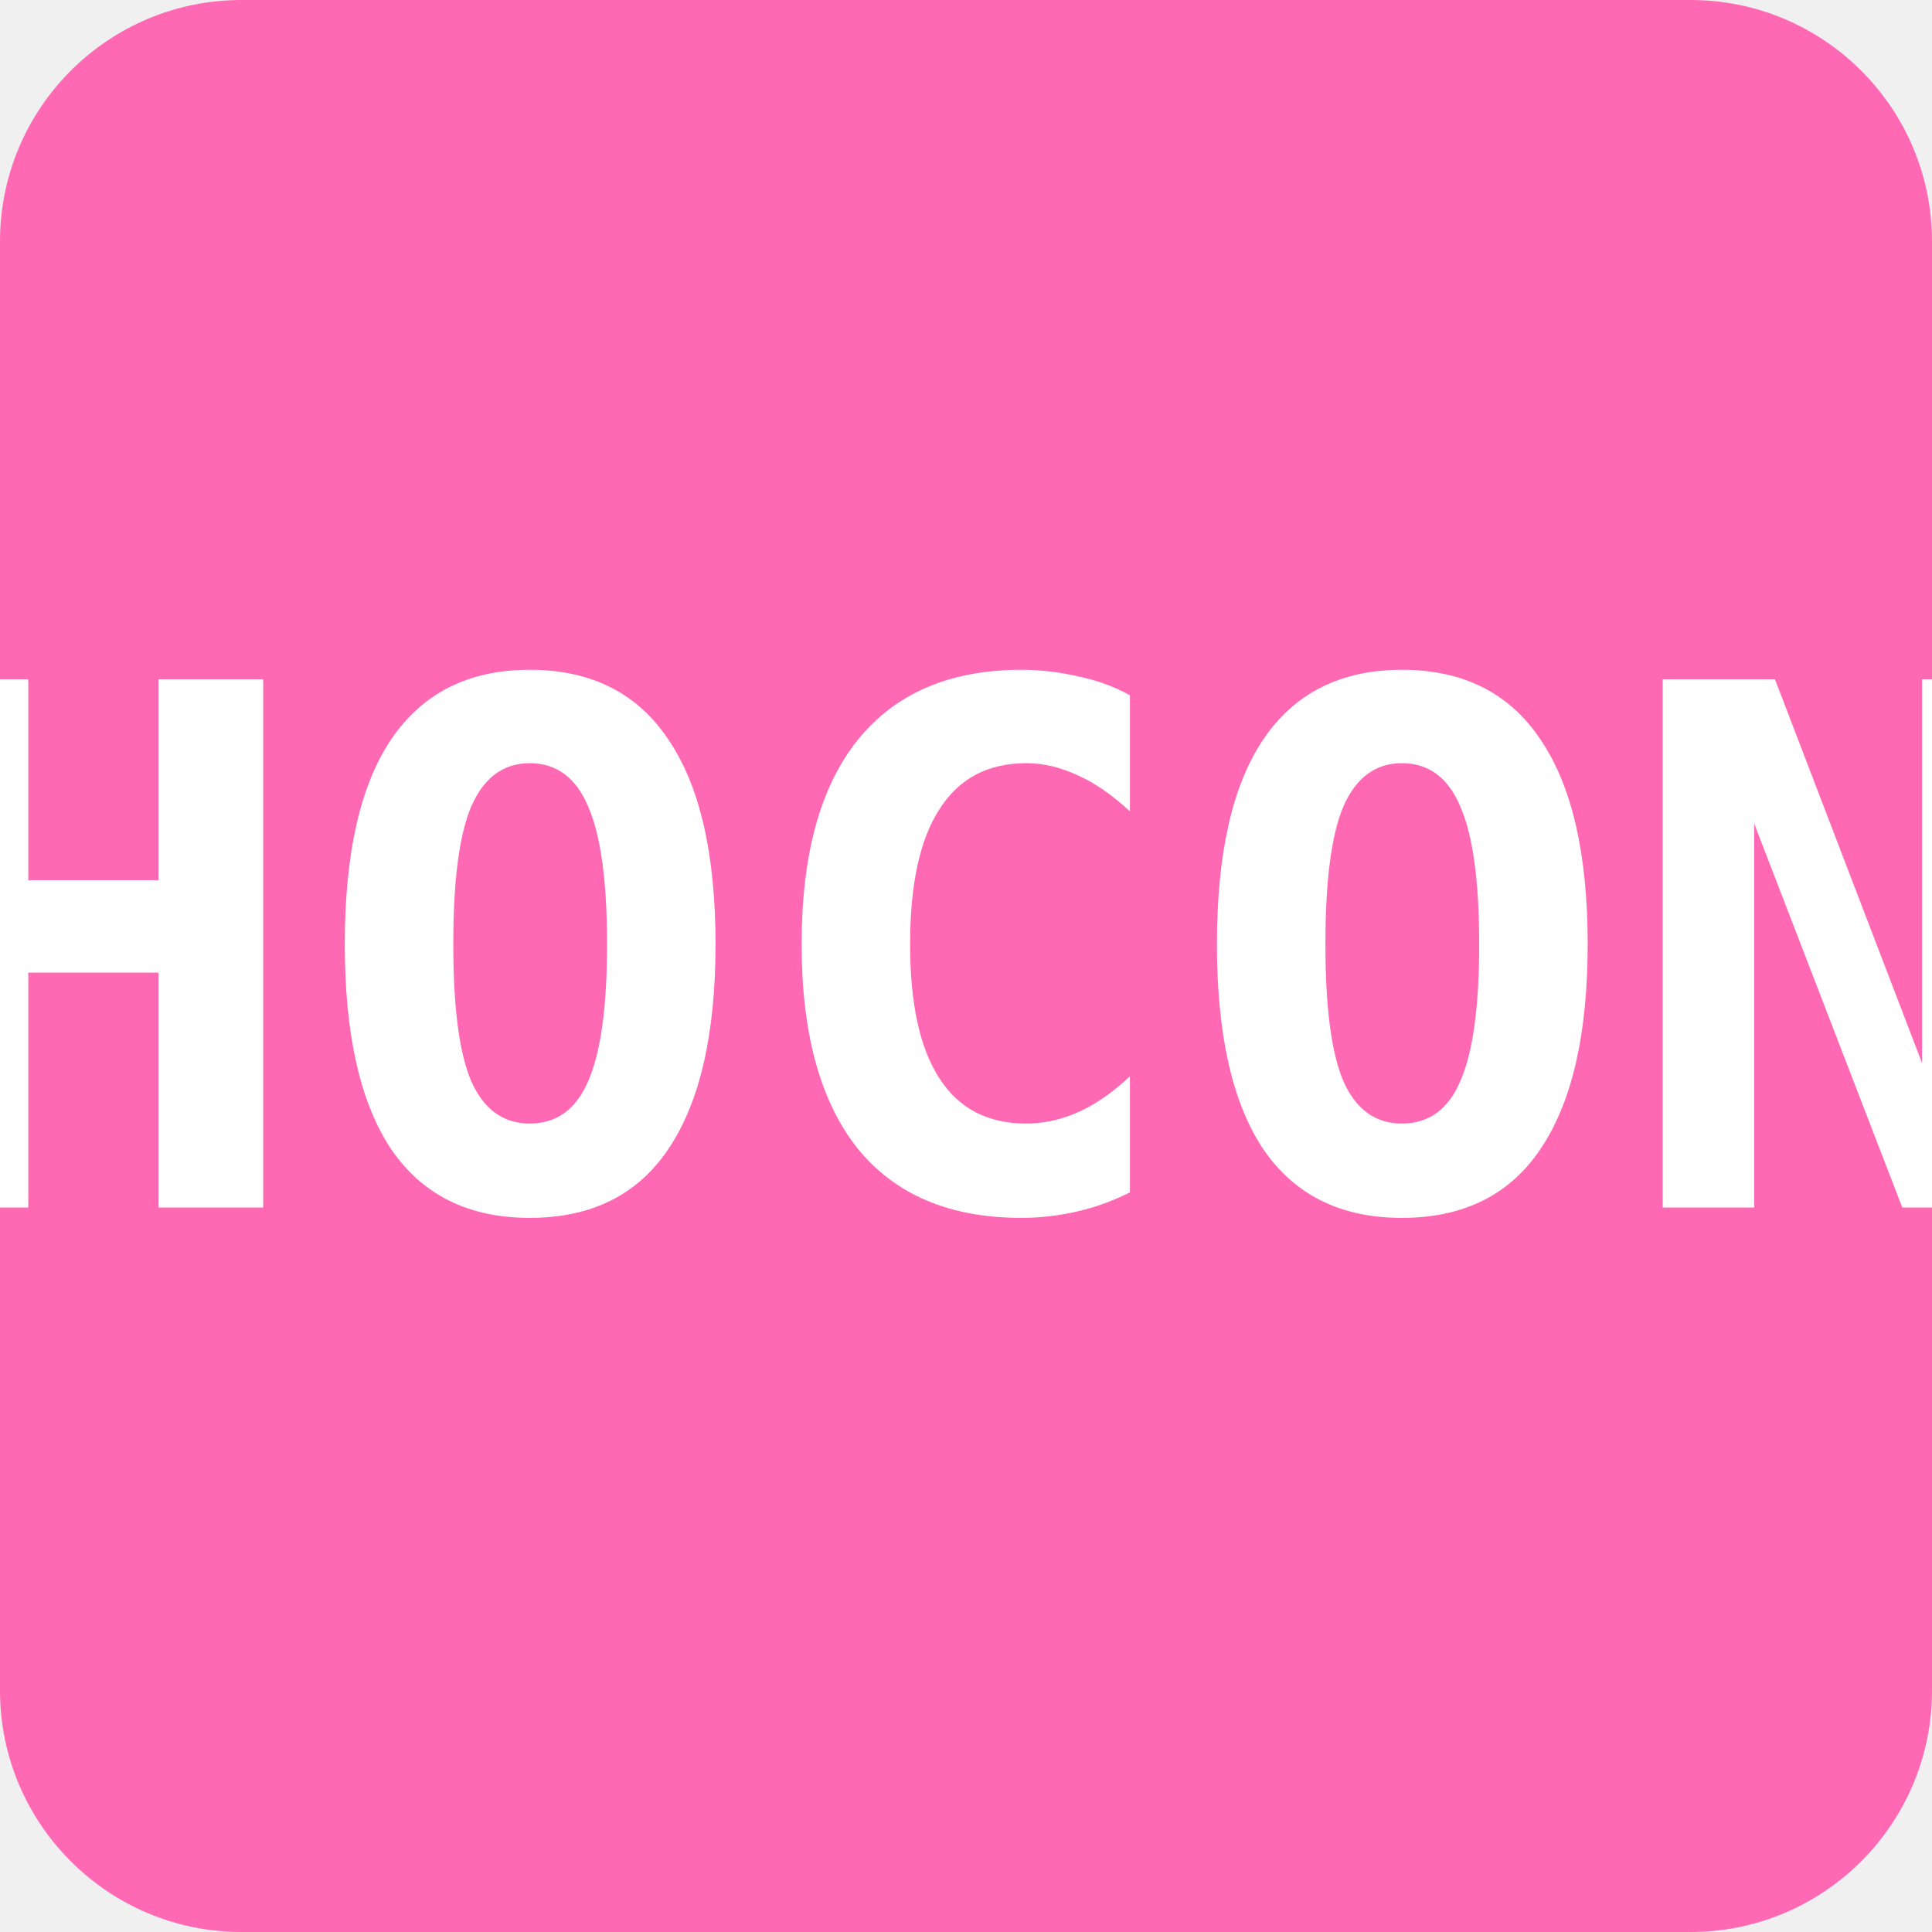
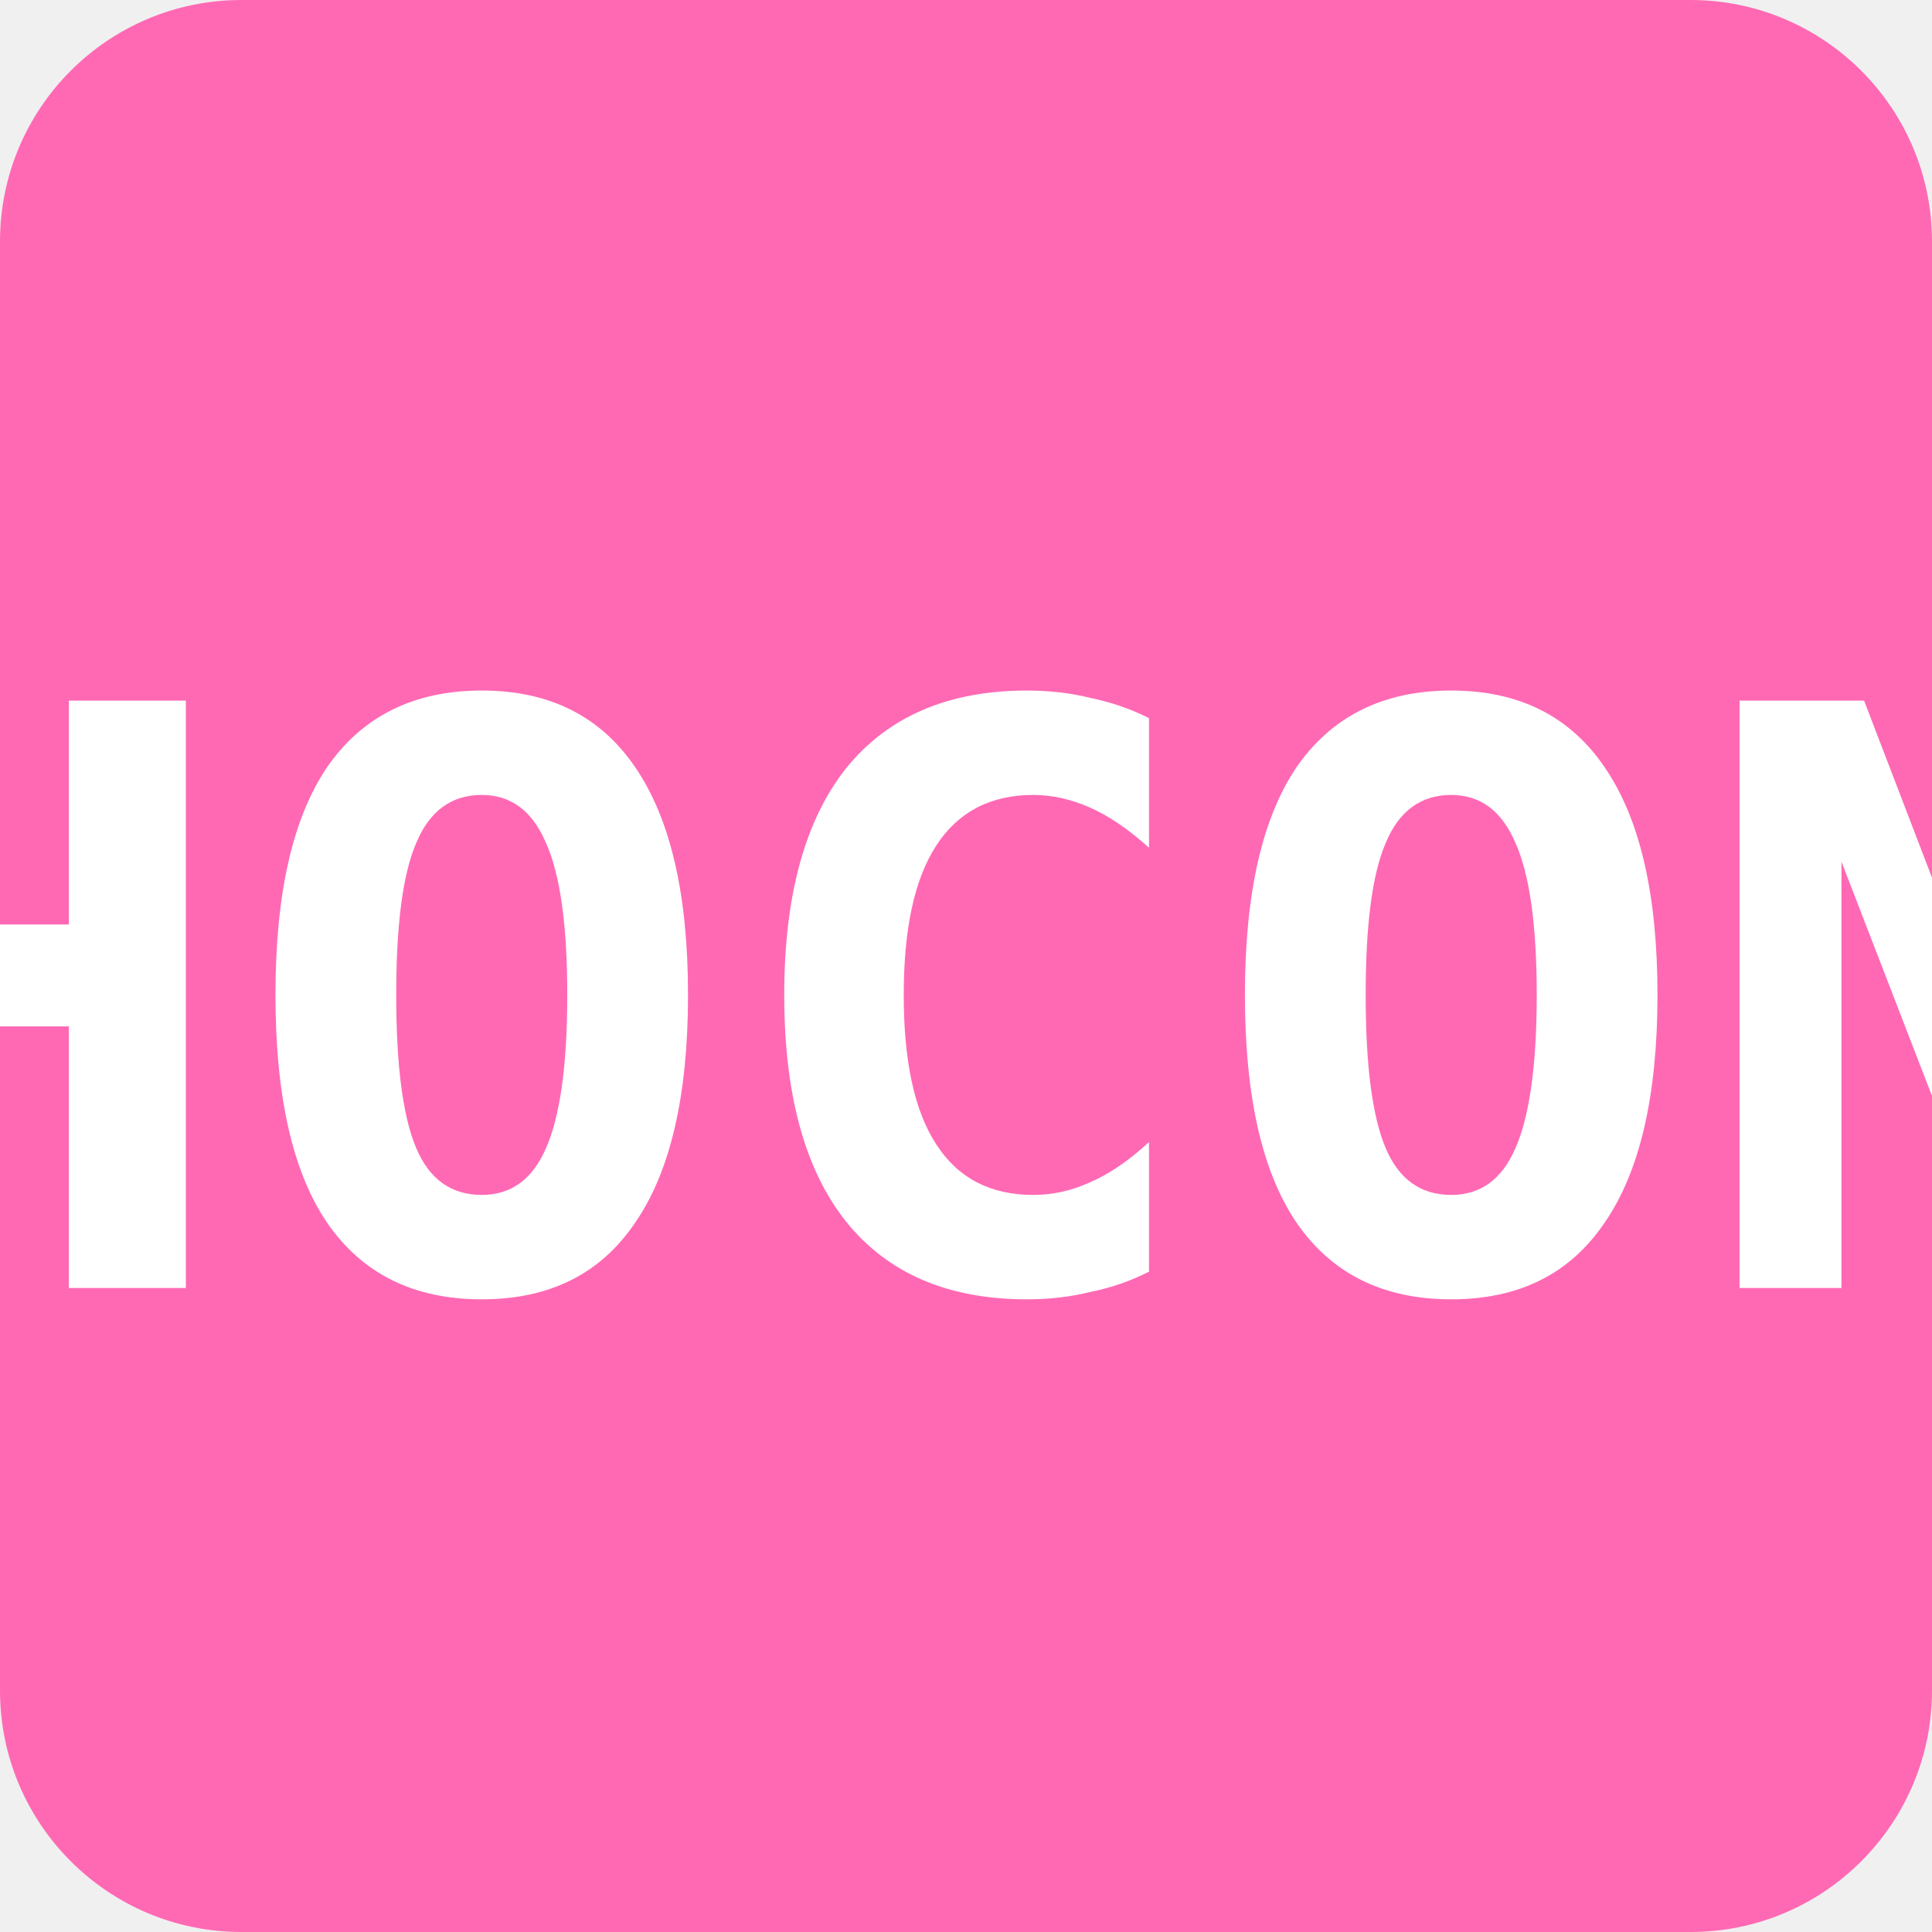
- <svg xmlns="http://www.w3.org/2000/svg" width="32" height="32" viewBox="0 0 32 32">
-   <rect width="32" height="32" rx="4" fill="#ff69b4" />
-   <text x="16" y="20" font-family="monospace" font-size="12" font-weight="bold" text-anchor="middle" fill="#ffffff">HOCON</text>
+ <svg xmlns="http://www.w3.org/2000/svg" width="24" height="24" viewBox="0 0 24 24">
+   <rect width="24" height="24" rx="3" fill="#ff69b4" />
+   <text x="12" y="16" font-family="monospace" font-size="10" font-weight="bold" text-anchor="middle" fill="#fff">HOCON</text>
</svg>
